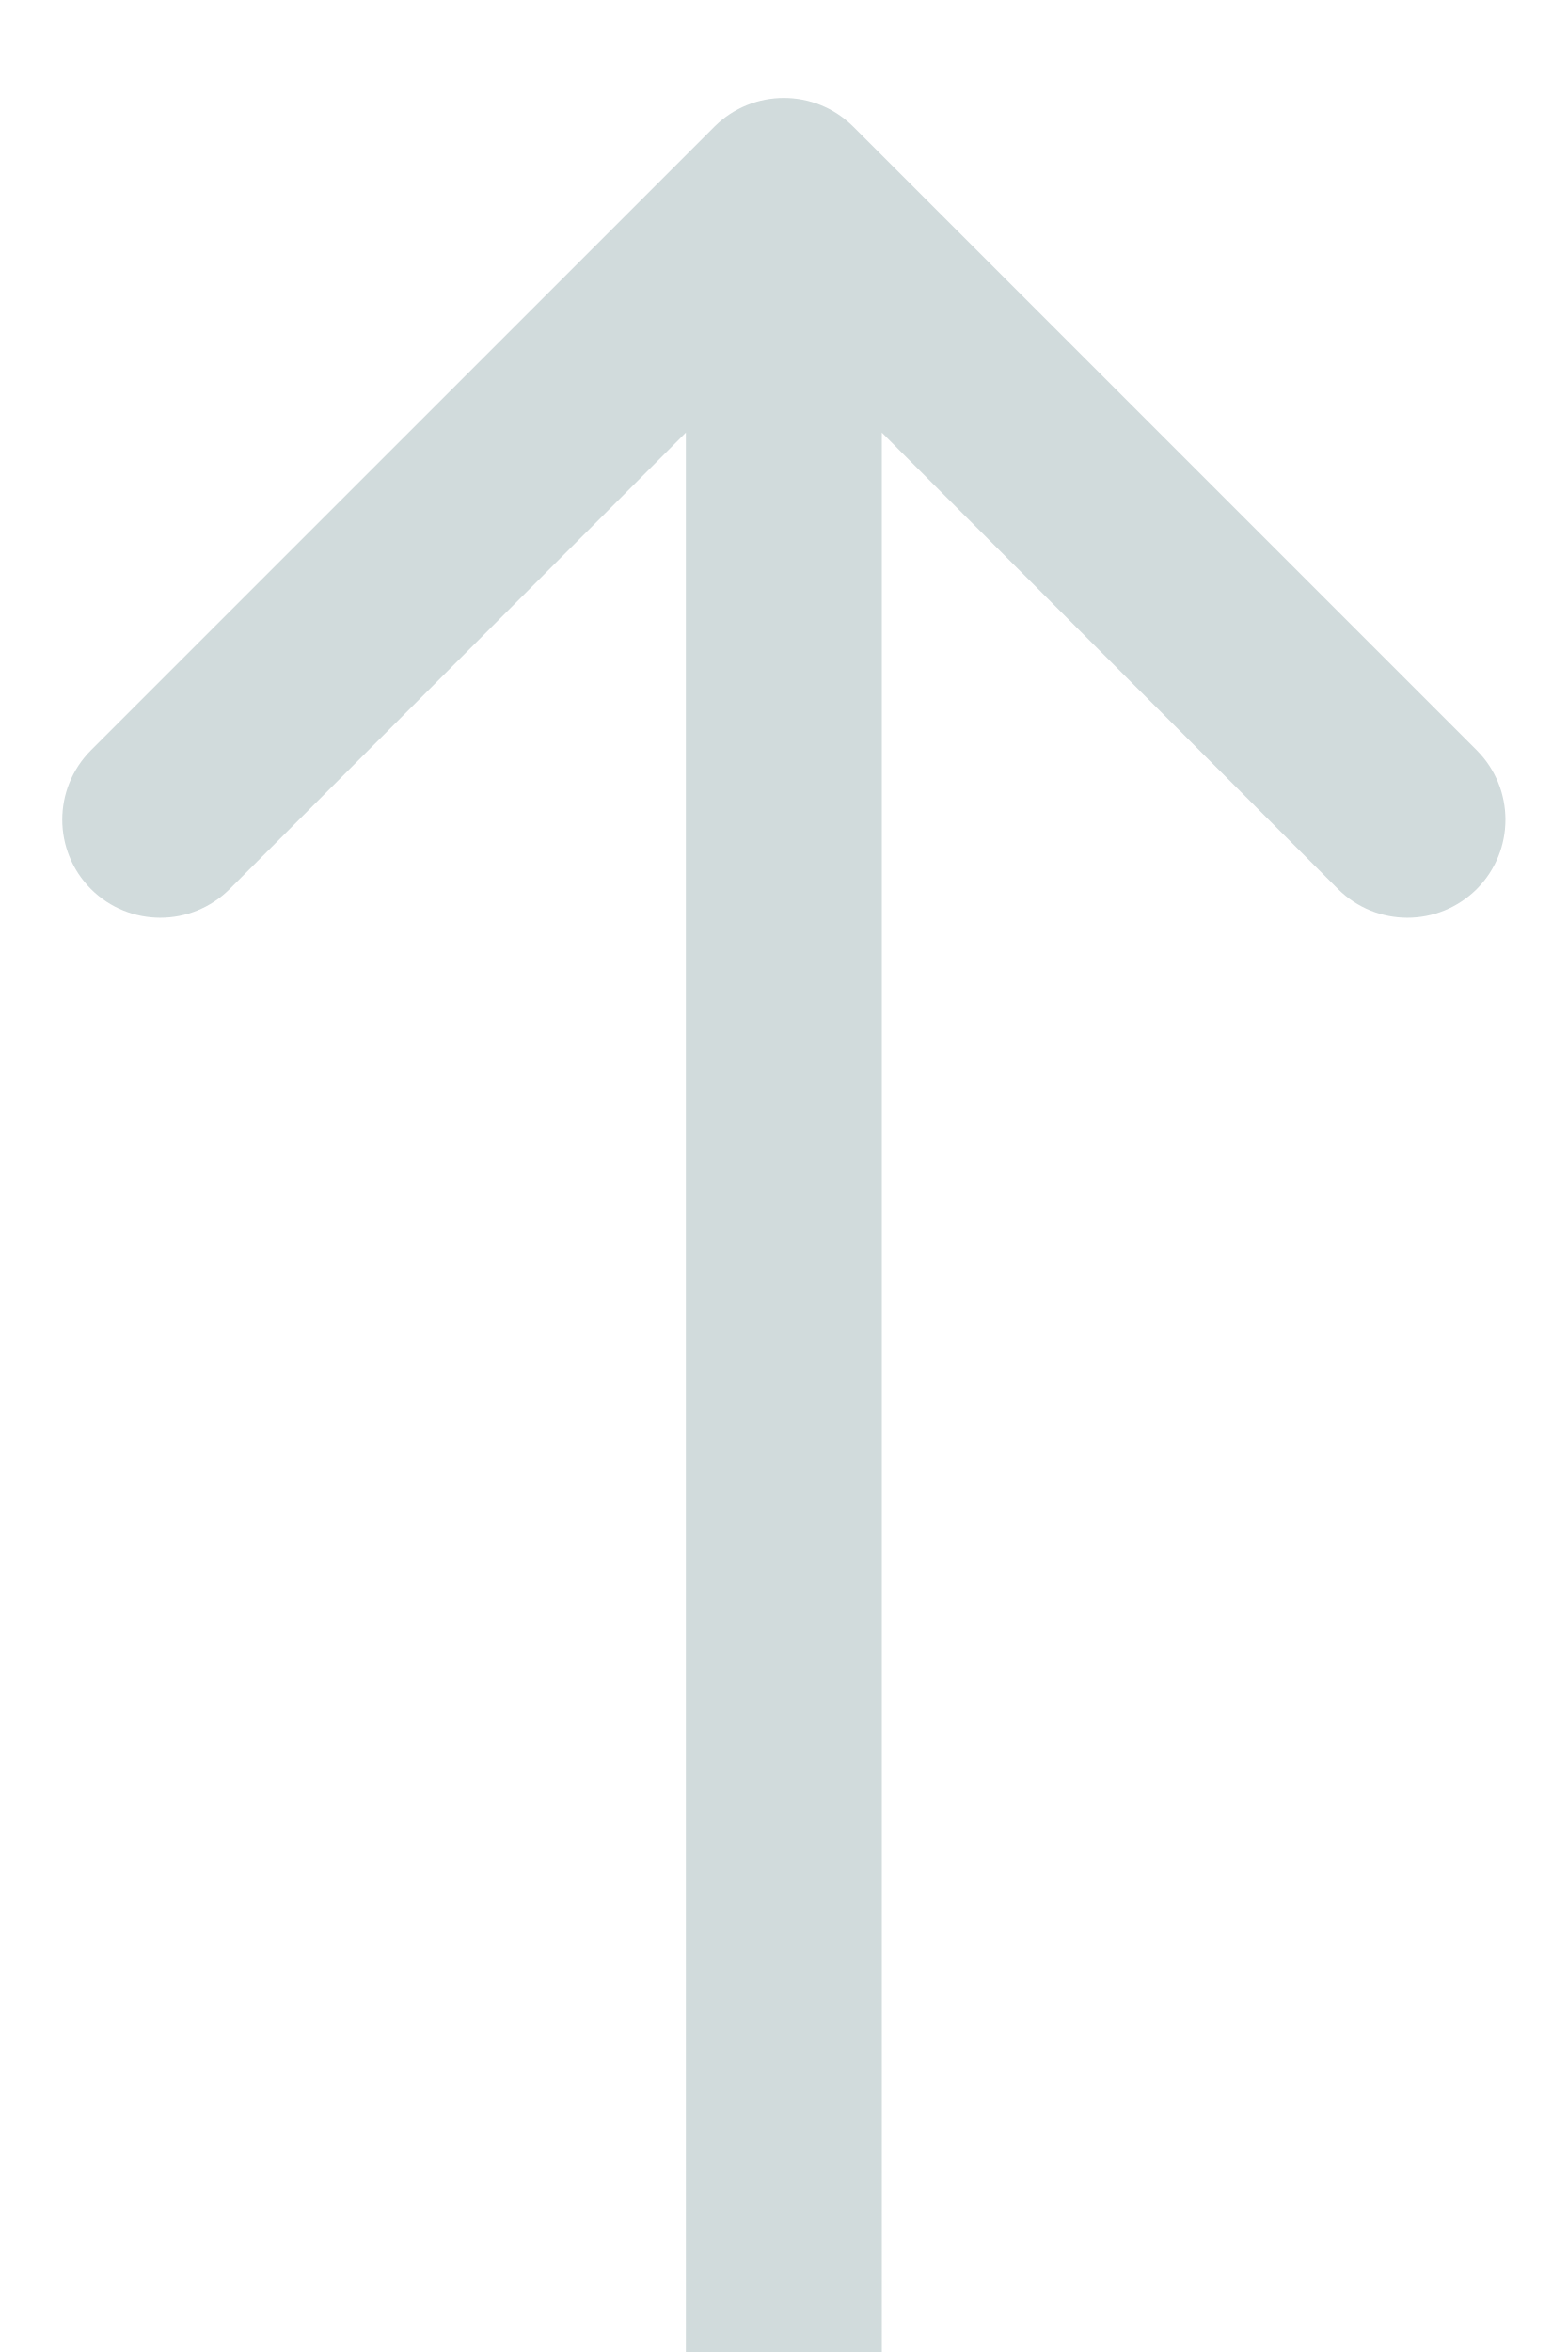
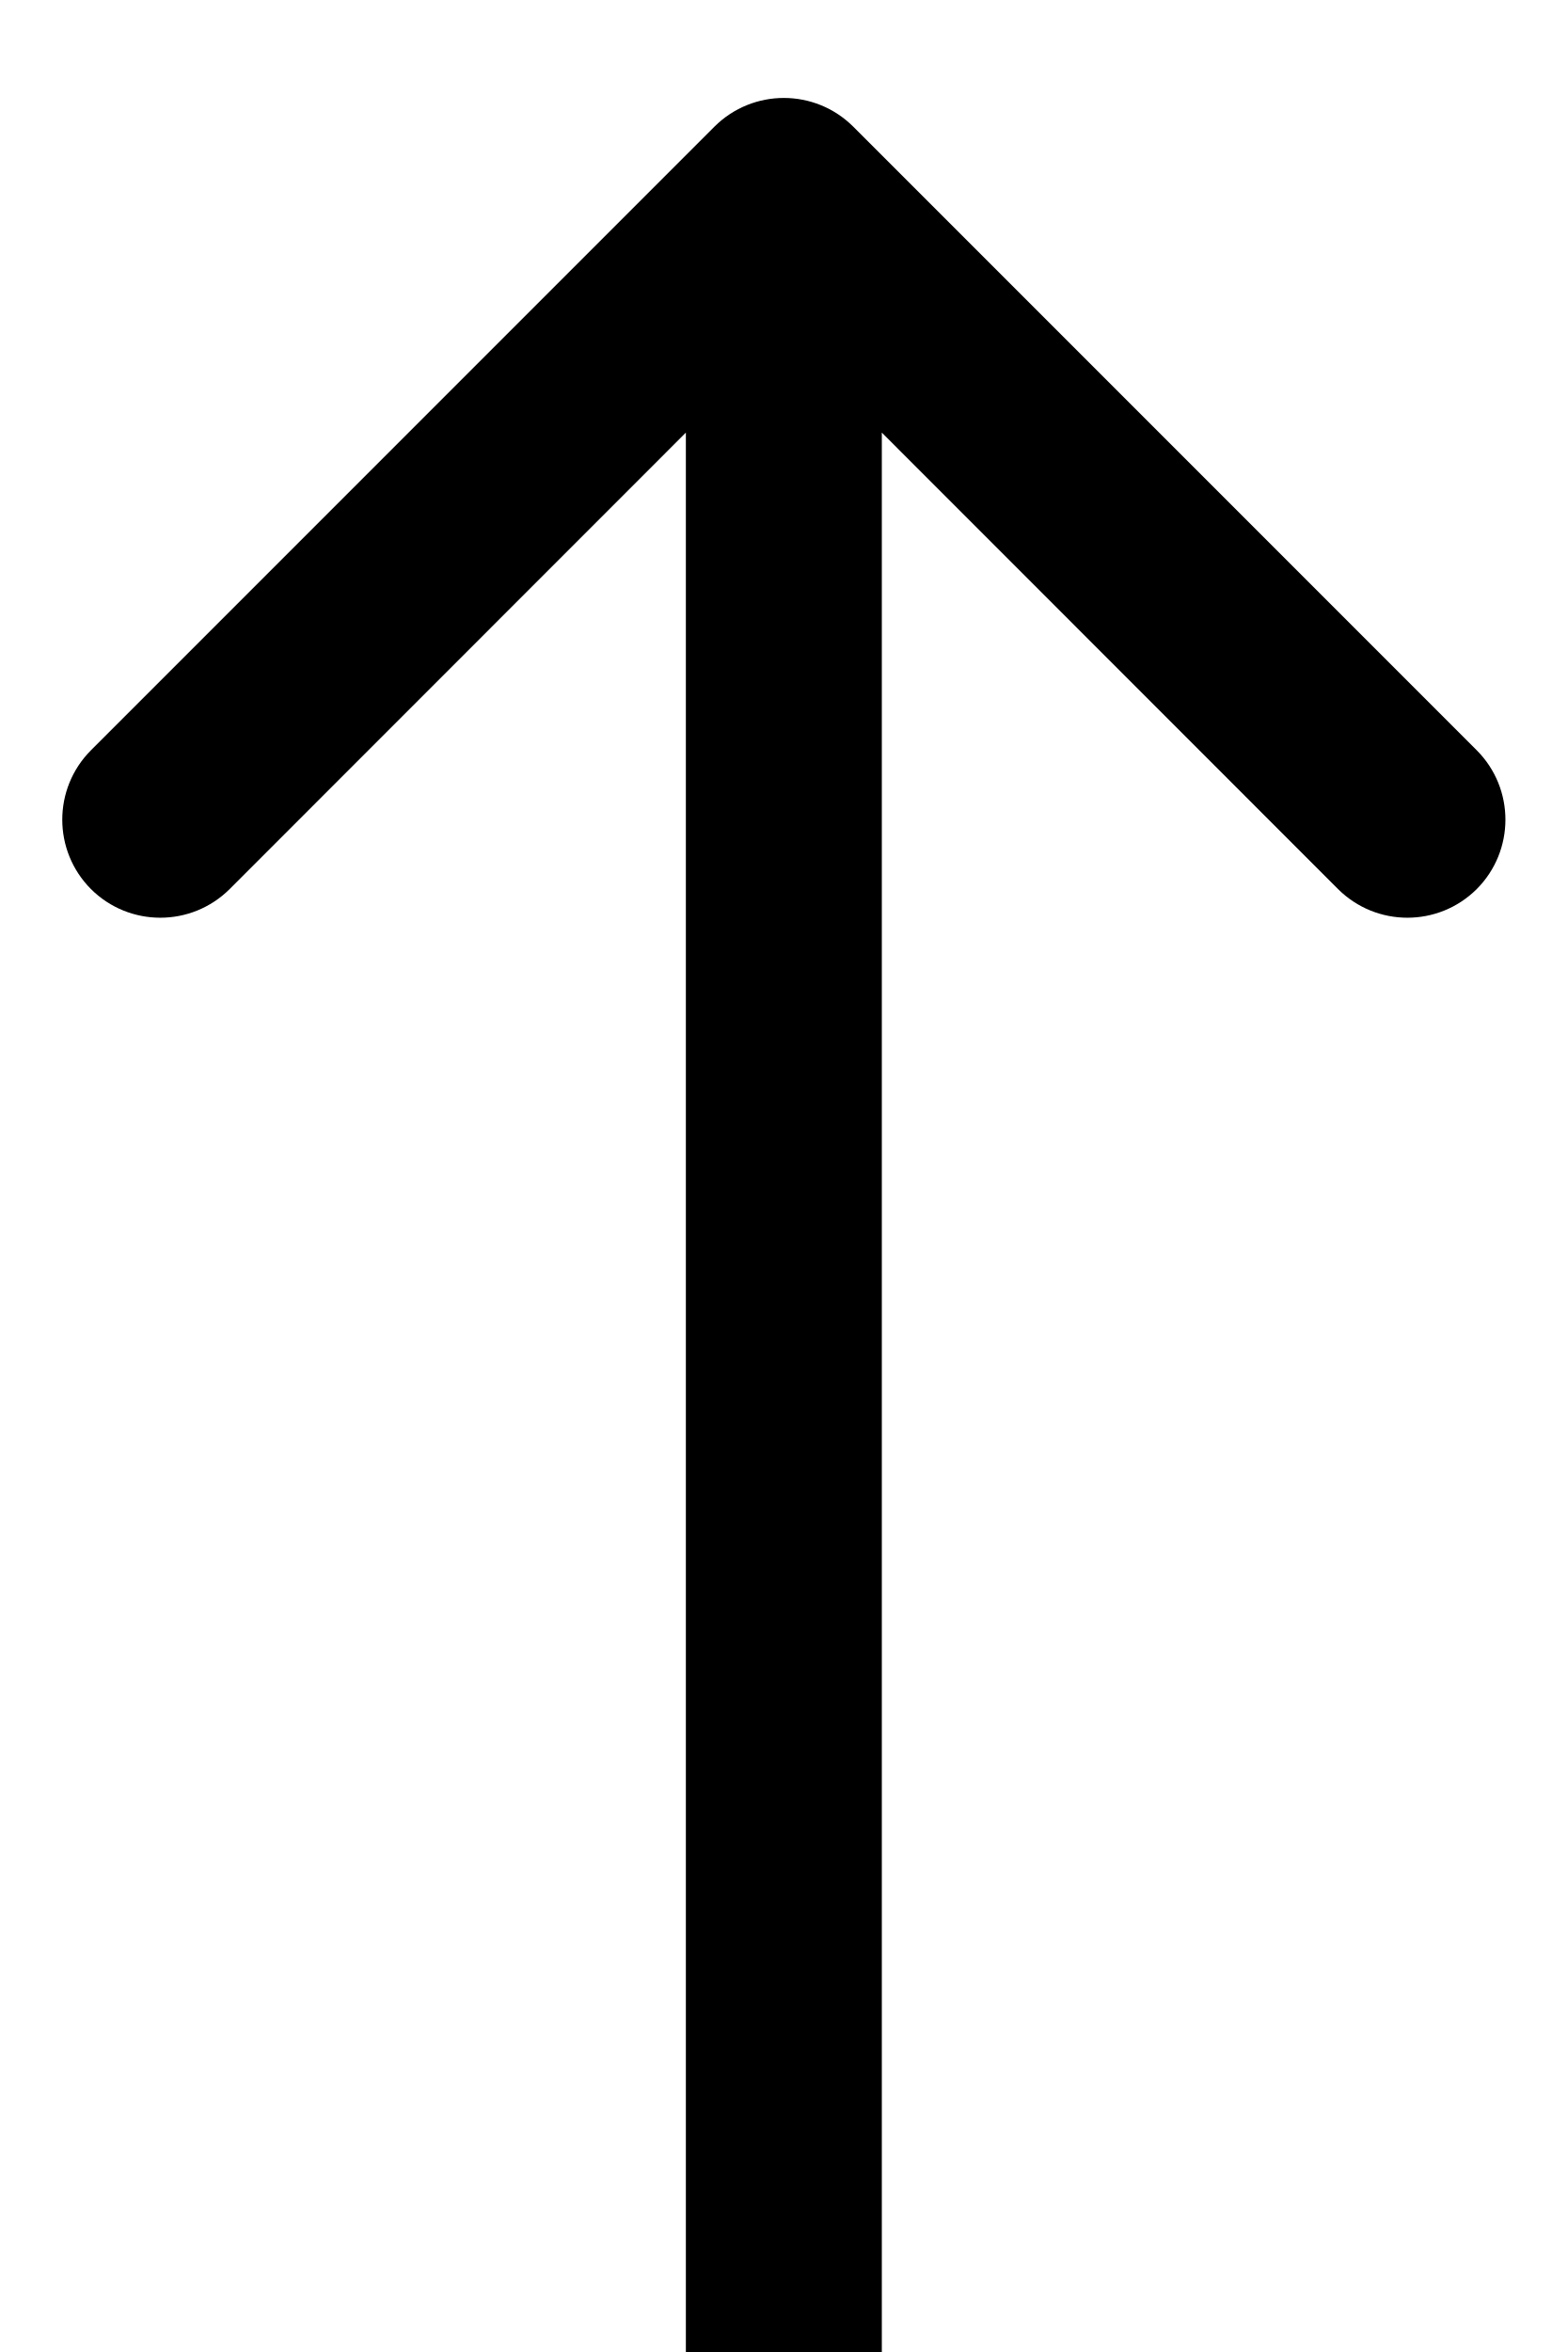
- <svg xmlns="http://www.w3.org/2000/svg" width="8" height="12" viewBox="0 0 8 12" fill="none">
-   <path d="M4.354 0.646C4.158 0.451 3.842 0.451 3.646 0.646L0.464 3.828C0.269 4.024 0.269 4.34 0.464 4.536C0.66 4.731 0.976 4.731 1.172 4.536L4 1.707L6.828 4.536C7.024 4.731 7.34 4.731 7.536 4.536C7.731 4.34 7.731 4.024 7.536 3.828L4.354 0.646ZM4.5 12L4.5 1H3.5L3.5 12H4.5Z" fill="#BECCCE" fill-opacity="0.7" />
+ <svg xmlns="http://www.w3.org/2000/svg" viewBox="0 0 8 12">
+   <path d="M4.354 0.646C4.158 0.451 3.842 0.451 3.646 0.646L0.464 3.828C0.269 4.024 0.269 4.34 0.464 4.536C0.66 4.731 0.976 4.731 1.172 4.536L4 1.707L6.828 4.536C7.024 4.731 7.34 4.731 7.536 4.536C7.731 4.34 7.731 4.024 7.536 3.828L4.354 0.646ZM4.5 12L4.5 1H3.5L3.5 12H4.5Z" />
</svg>
